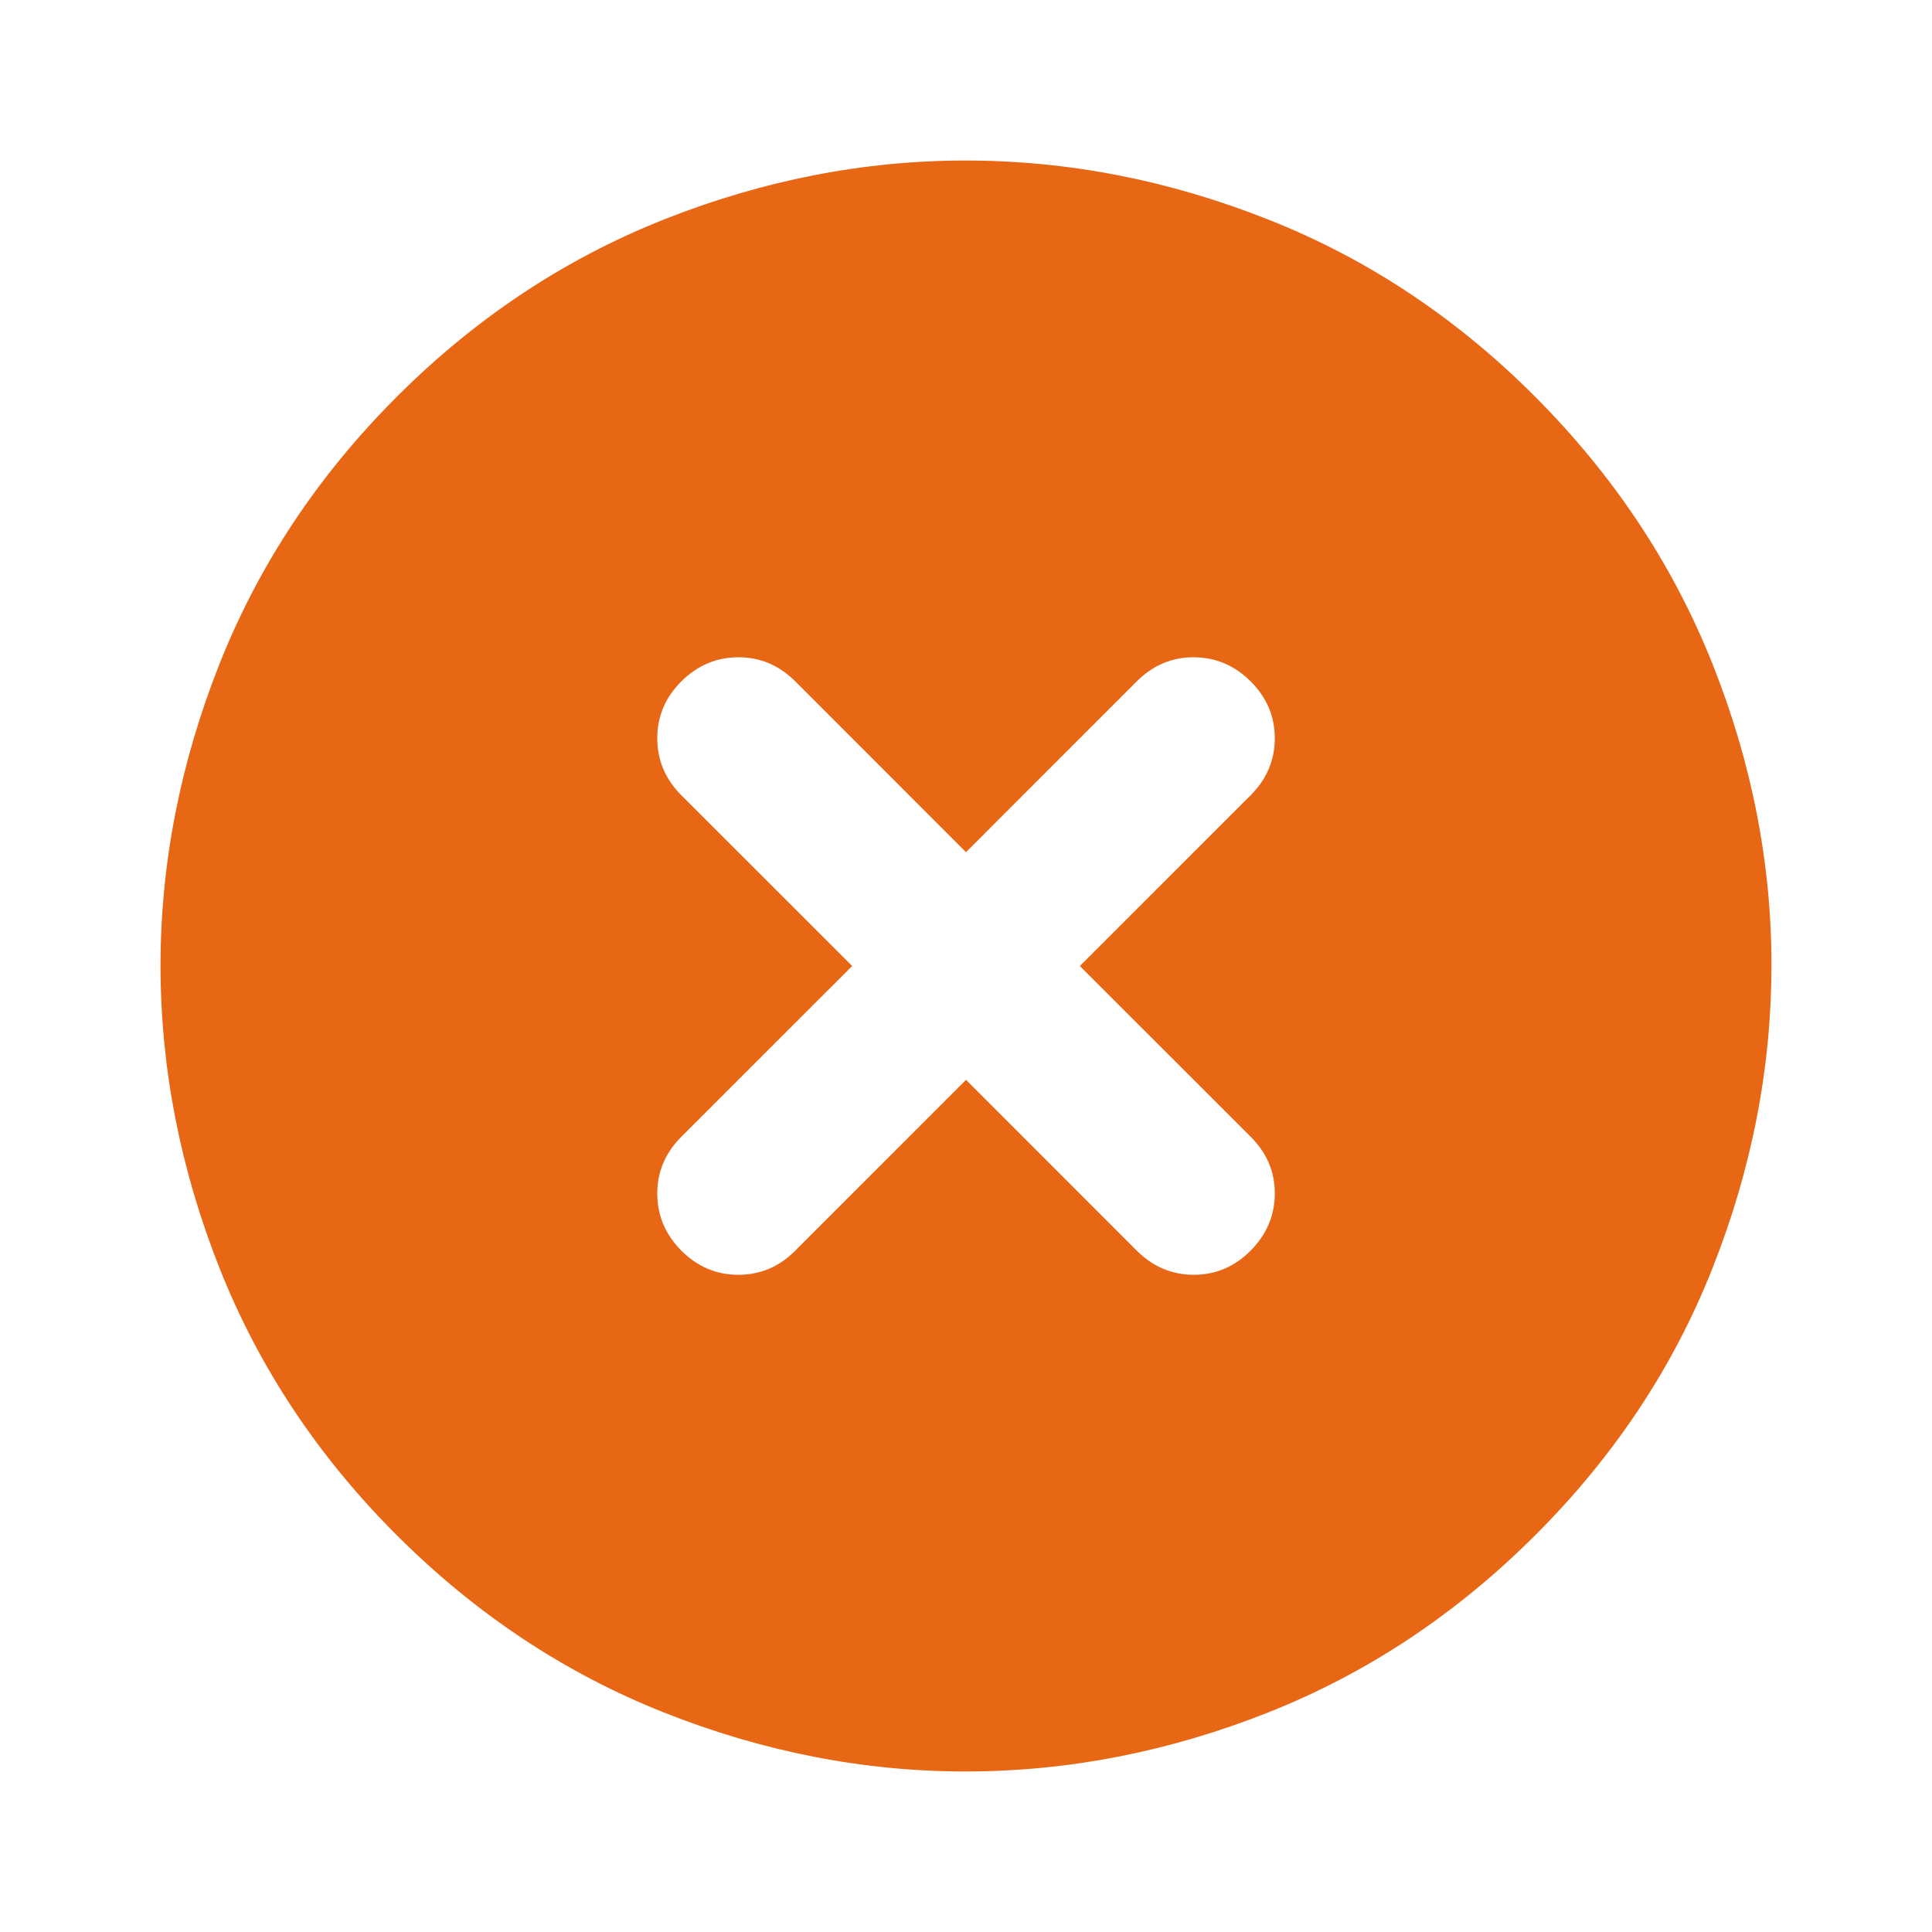
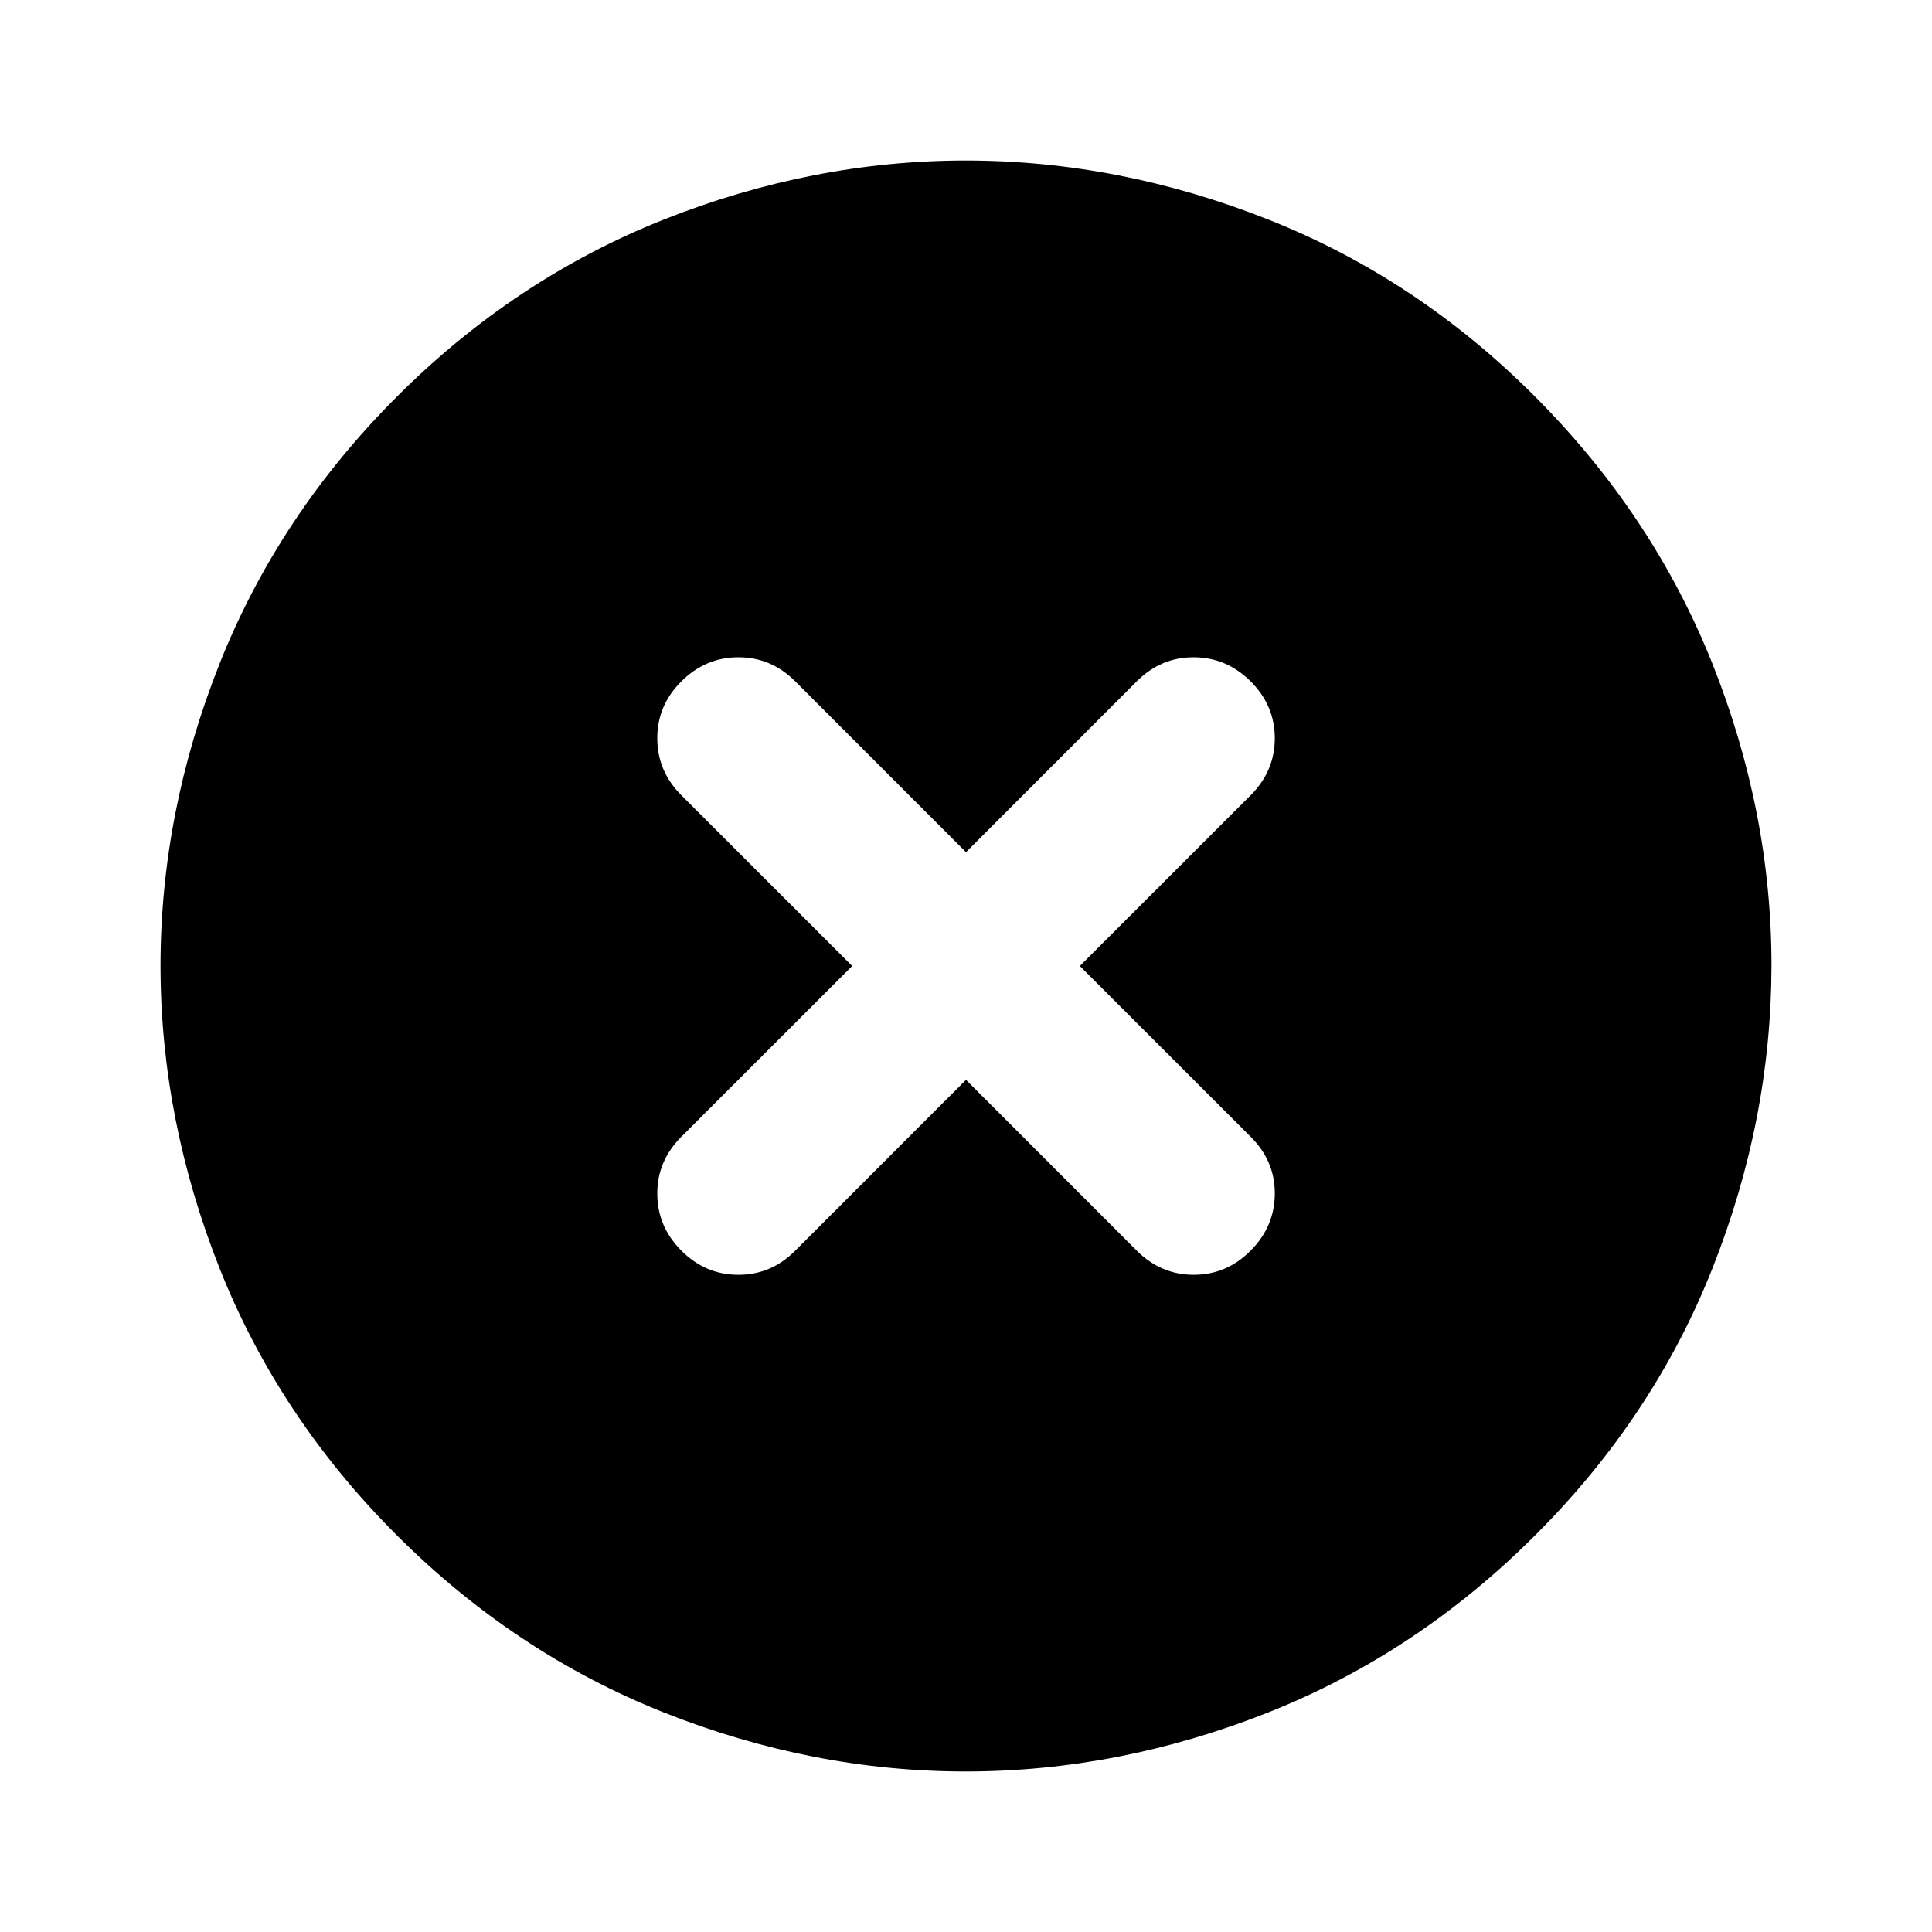
- <svg xmlns="http://www.w3.org/2000/svg" width="24" height="24" viewBox="0 0 24 24" fill="none">
-   <path d="M12 13.414L14.121 15.536C14.322 15.736 14.558 15.836 14.829 15.836C15.101 15.836 15.336 15.736 15.536 15.536C15.735 15.335 15.835 15.099 15.836 14.828C15.837 14.556 15.737 14.321 15.536 14.121L13.414 12L15.536 9.879C15.736 9.678 15.836 9.442 15.836 9.171C15.836 8.899 15.736 8.664 15.536 8.464C15.335 8.265 15.1 8.165 14.828 8.165C14.557 8.164 14.322 8.264 14.121 8.464L12 10.586L9.879 8.464C9.678 8.264 9.443 8.164 9.172 8.165C8.9 8.165 8.665 8.265 8.464 8.464C8.264 8.664 8.164 8.9 8.165 9.172C8.165 9.444 8.265 9.679 8.464 9.879L10.586 12L8.464 14.121C8.264 14.322 8.164 14.557 8.165 14.828C8.165 15.1 8.265 15.335 8.464 15.536C8.664 15.736 8.9 15.836 9.172 15.836C9.445 15.836 9.68 15.736 9.879 15.536L12 13.414ZM19.071 19.071C18.093 20.049 16.988 20.783 15.756 21.272C14.524 21.76 13.272 22.005 12 22.006C10.728 22.006 9.476 21.761 8.244 21.272C7.012 20.782 5.907 20.048 4.929 19.071C3.951 18.094 3.217 16.989 2.728 15.756C2.24 14.523 1.995 13.271 1.994 12C1.994 10.729 2.239 9.477 2.728 8.244C3.218 7.011 3.952 5.906 4.929 4.929C5.906 3.952 7.011 3.218 8.244 2.728C9.477 2.239 10.729 1.994 12 1.994C13.271 1.995 14.524 2.239 15.757 2.728C16.99 3.216 18.095 3.95 19.071 4.929C20.047 5.908 20.781 7.013 21.272 8.244C21.762 9.475 22.007 10.727 22.006 12C22.004 13.273 21.76 14.525 21.272 15.757C20.785 16.988 20.051 18.093 19.071 19.071Z" fill="#E76715" />
+ <svg xmlns="http://www.w3.org/2000/svg" width="24" height="24" viewBox="0 0 24 24">
+   <path d="M12 13.414L14.121 15.536C14.322 15.736 14.558 15.836 14.829 15.836C15.101 15.836 15.336 15.736 15.536 15.536C15.735 15.335 15.835 15.099 15.836 14.828C15.837 14.556 15.737 14.321 15.536 14.121L13.414 12L15.536 9.879C15.736 9.678 15.836 9.442 15.836 9.171C15.836 8.899 15.736 8.664 15.536 8.464C15.335 8.265 15.1 8.165 14.828 8.165C14.557 8.164 14.322 8.264 14.121 8.464L12 10.586L9.879 8.464C9.678 8.264 9.443 8.164 9.172 8.165C8.9 8.165 8.665 8.265 8.464 8.464C8.264 8.664 8.164 8.9 8.165 9.172C8.165 9.444 8.265 9.679 8.464 9.879L10.586 12L8.464 14.121C8.264 14.322 8.164 14.557 8.165 14.828C8.165 15.1 8.265 15.335 8.464 15.536C8.664 15.736 8.9 15.836 9.172 15.836C9.445 15.836 9.68 15.736 9.879 15.536L12 13.414ZM19.071 19.071C18.093 20.049 16.988 20.783 15.756 21.272C14.524 21.76 13.272 22.005 12 22.006C10.728 22.006 9.476 21.761 8.244 21.272C7.012 20.782 5.907 20.048 4.929 19.071C3.951 18.094 3.217 16.989 2.728 15.756C2.24 14.523 1.995 13.271 1.994 12C1.994 10.729 2.239 9.477 2.728 8.244C3.218 7.011 3.952 5.906 4.929 4.929C5.906 3.952 7.011 3.218 8.244 2.728C9.477 2.239 10.729 1.994 12 1.994C13.271 1.995 14.524 2.239 15.757 2.728C16.99 3.216 18.095 3.95 19.071 4.929C20.047 5.908 20.781 7.013 21.272 8.244C21.762 9.475 22.007 10.727 22.006 12C22.004 13.273 21.76 14.525 21.272 15.757C20.785 16.988 20.051 18.093 19.071 19.071Z" />
</svg>
